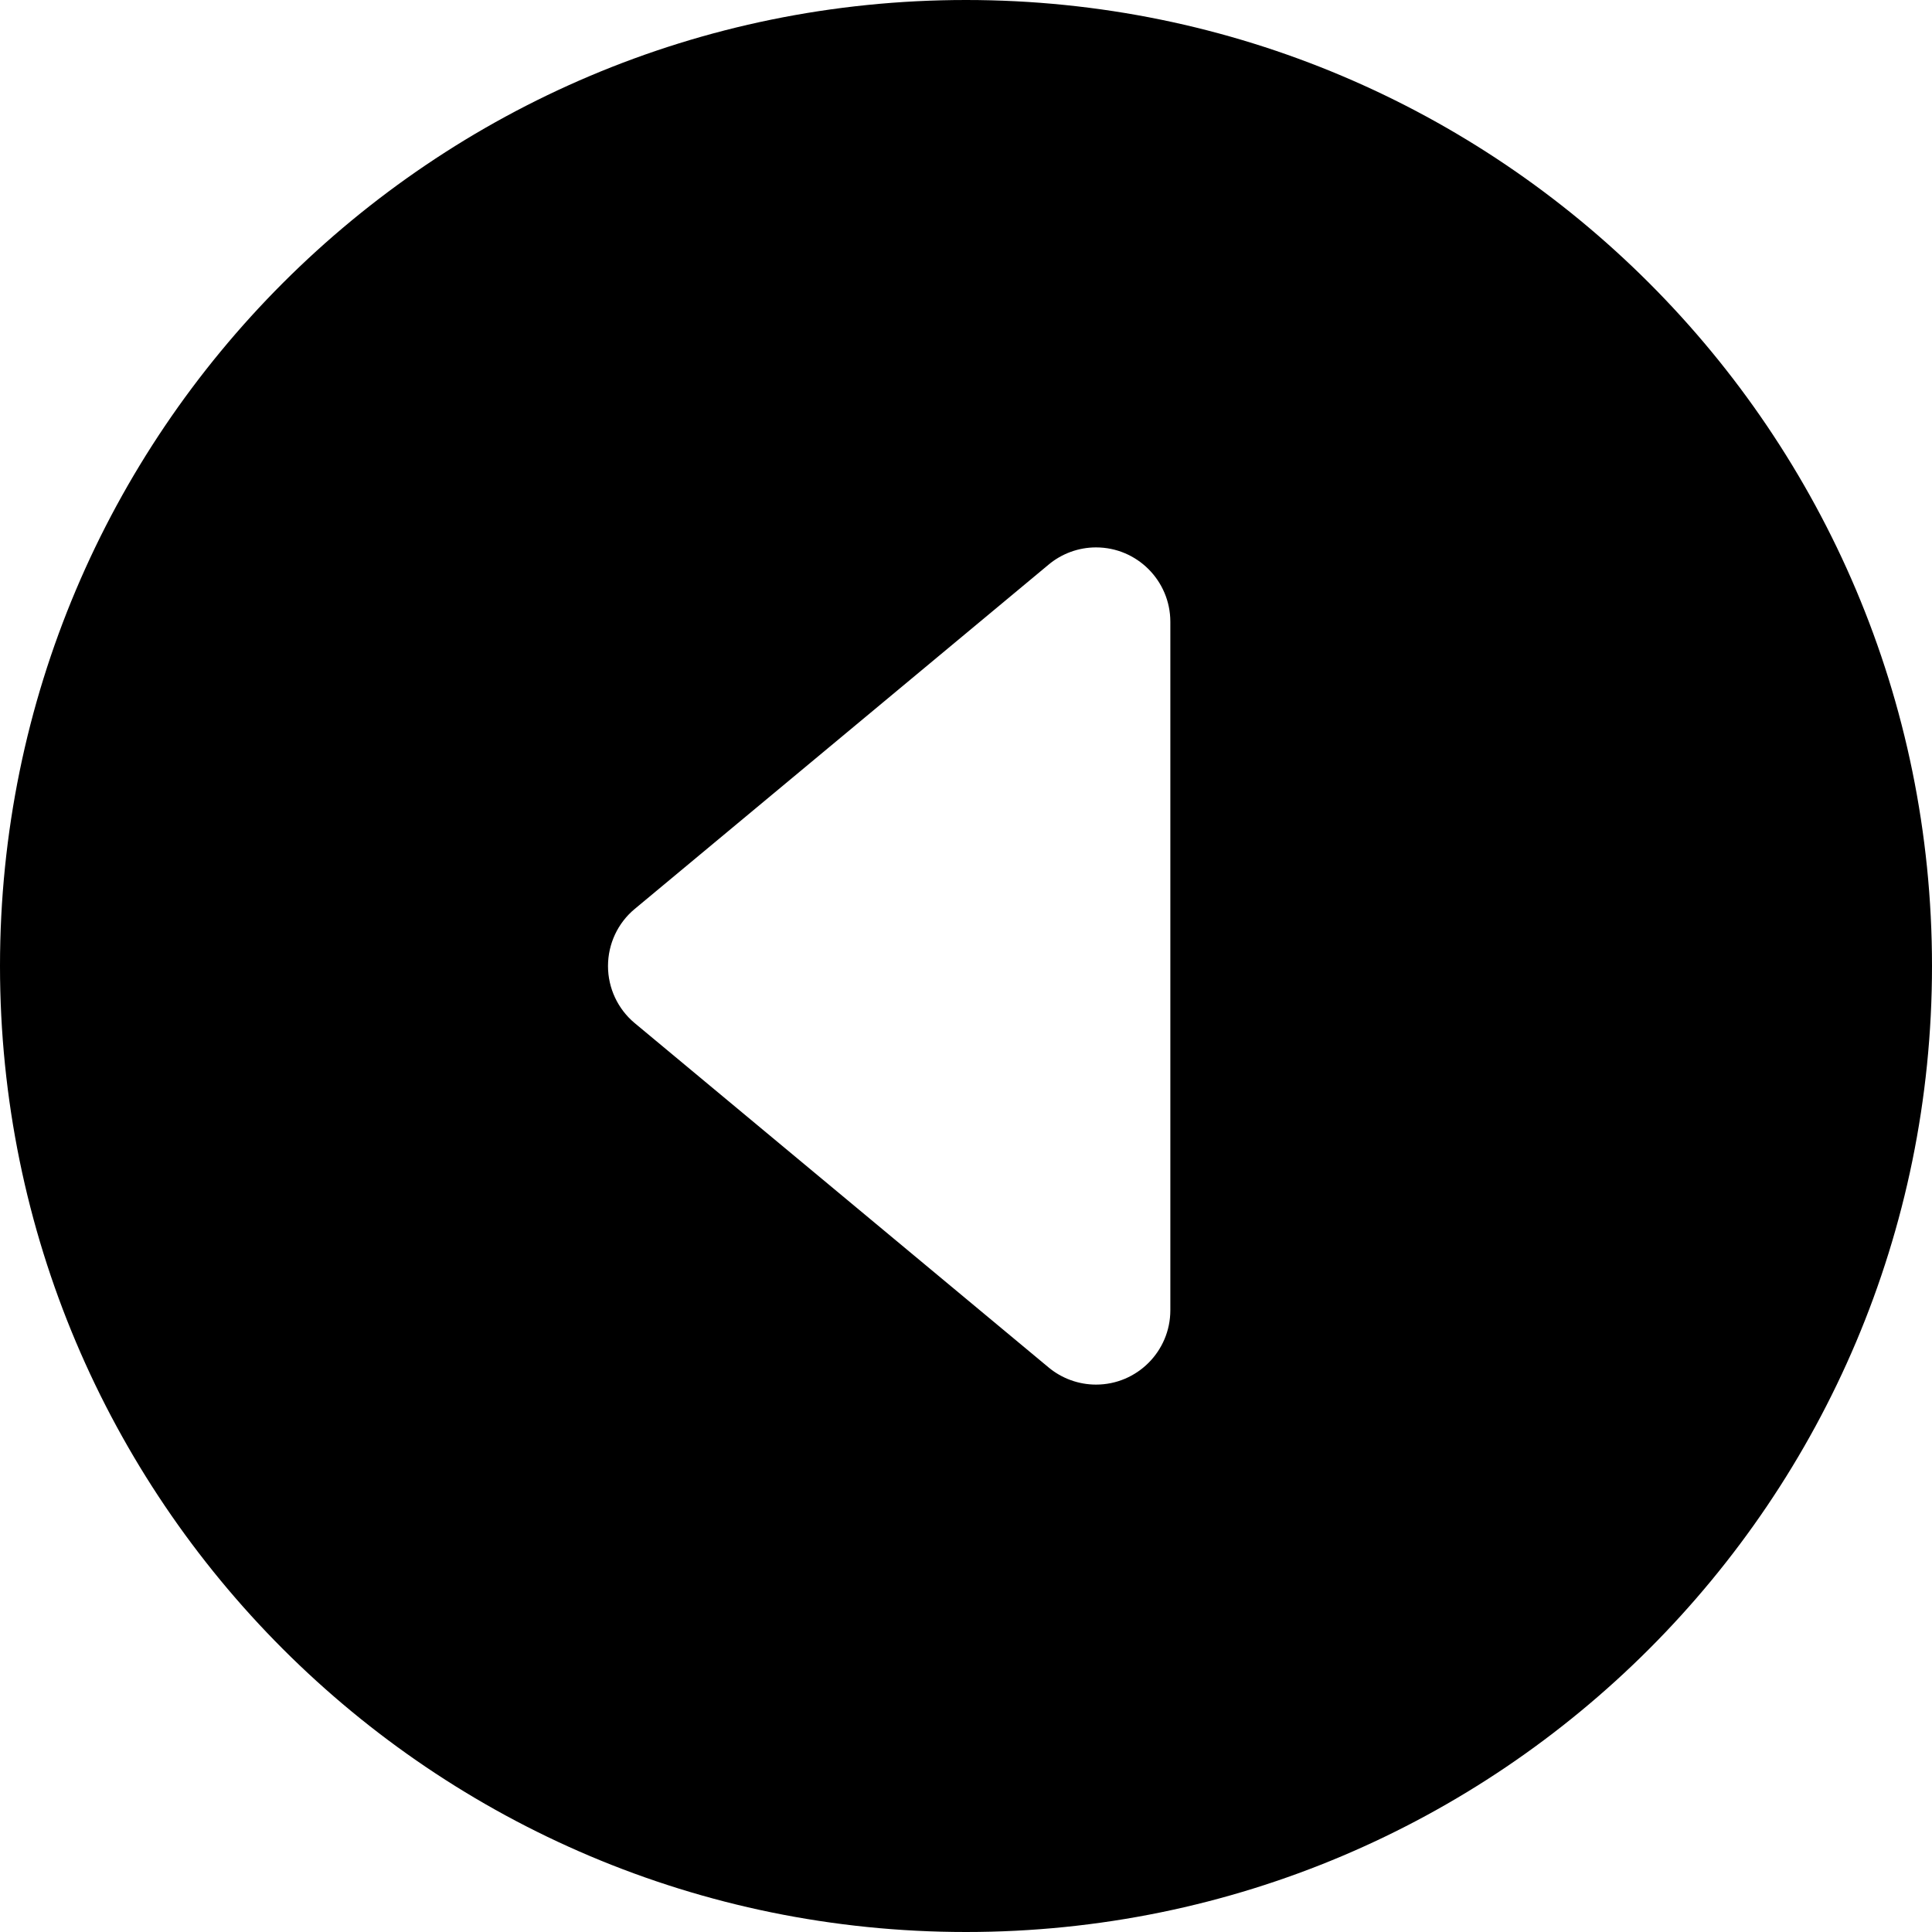
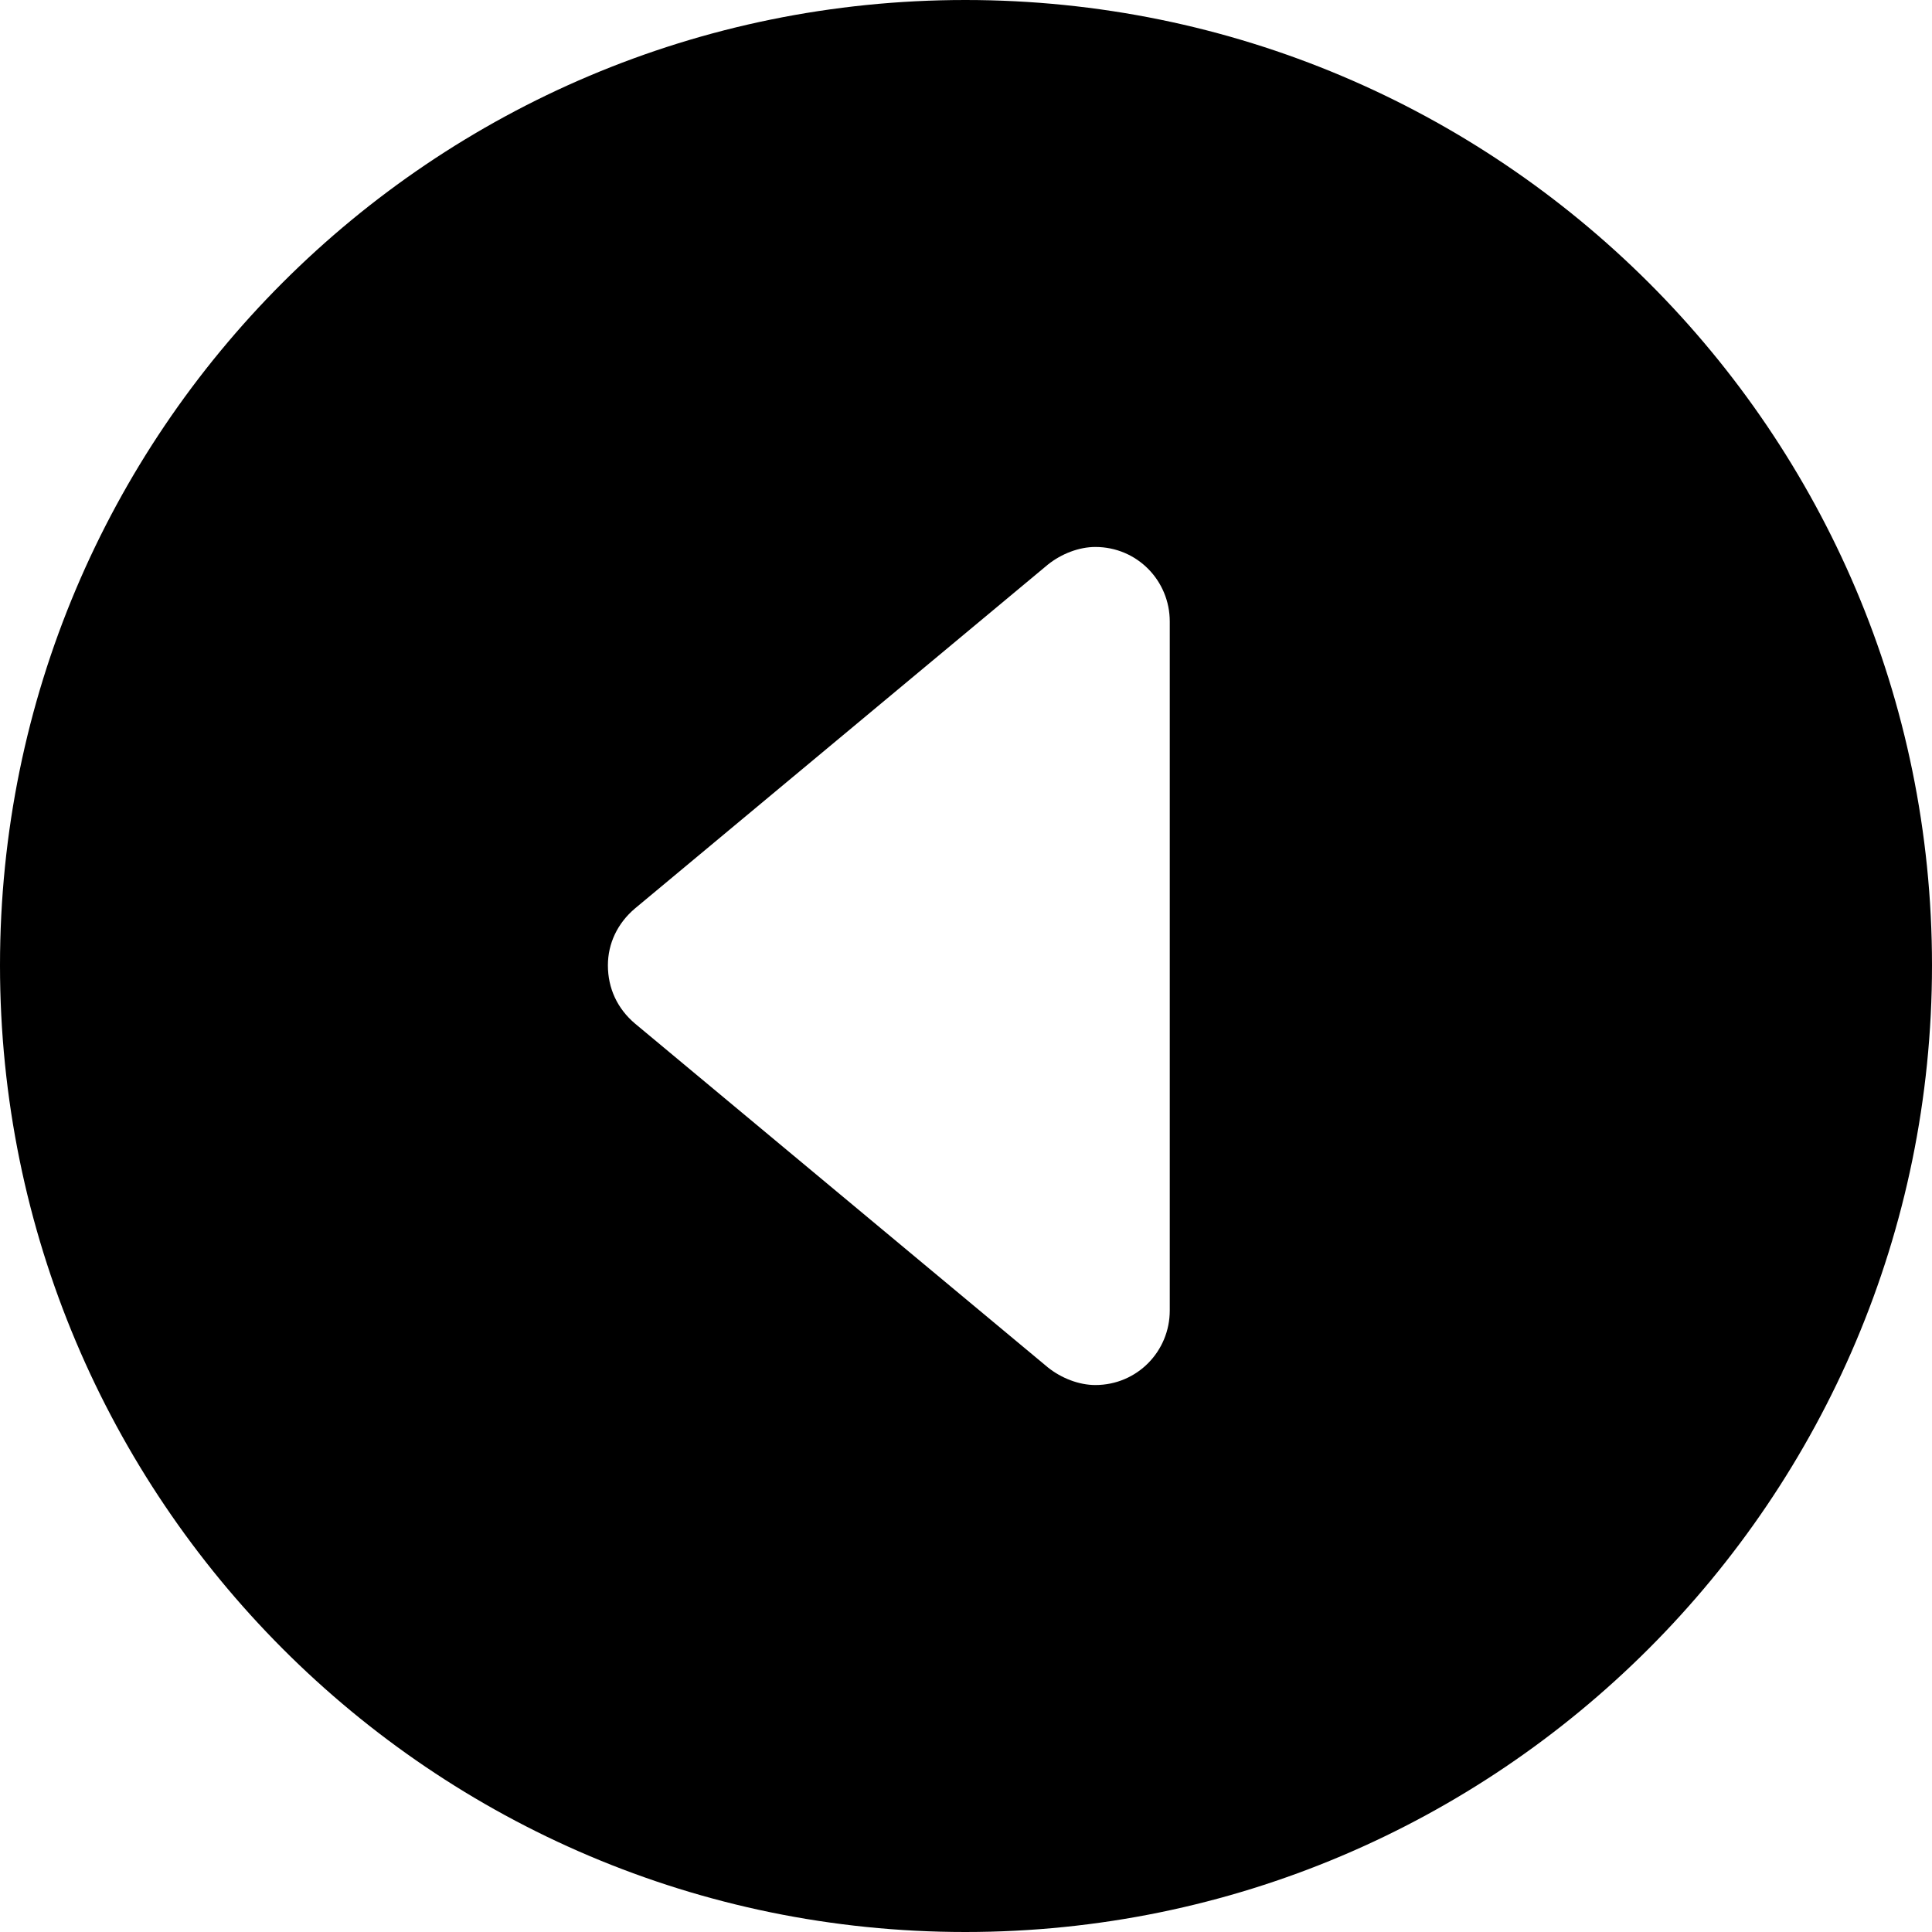
- <svg xmlns="http://www.w3.org/2000/svg" xml:space="preserve" width="300px" height="300px" version="1.0" shape-rendering="geometricPrecision" text-rendering="geometricPrecision" image-rendering="optimizeQuality" fill-rule="evenodd" clip-rule="evenodd" viewBox="0 0 300 300">
-   <g id="Слой_x0020_1">
-     <g id="SVGRepo_iconCarrier">
-       <path fill="black" d="M0 150c0,82.84 67.16,150 150,150 82.84,0 150,-67.16 150,-150 0,-82.84 -67.16,-150 -150,-150 -82.84,0 -150,67.16 -150,150zm181.73 -53.46l0 106.93c-0.01,6.36 -5.17,11.53 -11.54,11.53 -2.69,0 -5.31,-0.95 -7.37,-2.67l-64.26 -53.46c-2.63,-2.19 -4.15,-5.44 -4.15,-8.86 0,-3.44 1.52,-6.69 4.15,-8.87l64.26 -53.46c2.06,-1.73 4.68,-2.68 7.37,-2.68 6.37,0 11.53,5.17 11.54,11.54l0 0 0 0z" />
-     </g>
-   </g>
+ <svg xmlns="http://www.w3.org/2000/svg" xml:space="preserve" width="50px" height="50px" version="1.1" shape-rendering="geometricPrecision" text-rendering="geometricPrecision" image-rendering="optimizeQuality" fill-rule="evenodd" clip-rule="evenodd" viewBox="0 0 14.27 14.27">
+   <path fill="black" d="M0 7.13c0,3.94 3.19,7.14 7.13,7.14 3.94,0 7.14,-3.2 7.14,-7.14 0,-3.94 -3.2,-7.13 -7.14,-7.13 -3.94,0 -7.13,3.19 -7.13,7.13zm8.64 -2.54l0 5.09c0,0.3 -0.24,0.55 -0.55,0.55 -0.12,0 -0.25,-0.05 -0.35,-0.13l-3.05 -2.54c-0.13,-0.11 -0.2,-0.26 -0.2,-0.43 0,-0.16 0.07,-0.31 0.2,-0.42l3.05 -2.54c0.1,-0.08 0.23,-0.13 0.35,-0.13 0.31,0 0.55,0.25 0.55,0.55l0 0 0 0z" />
</svg>
